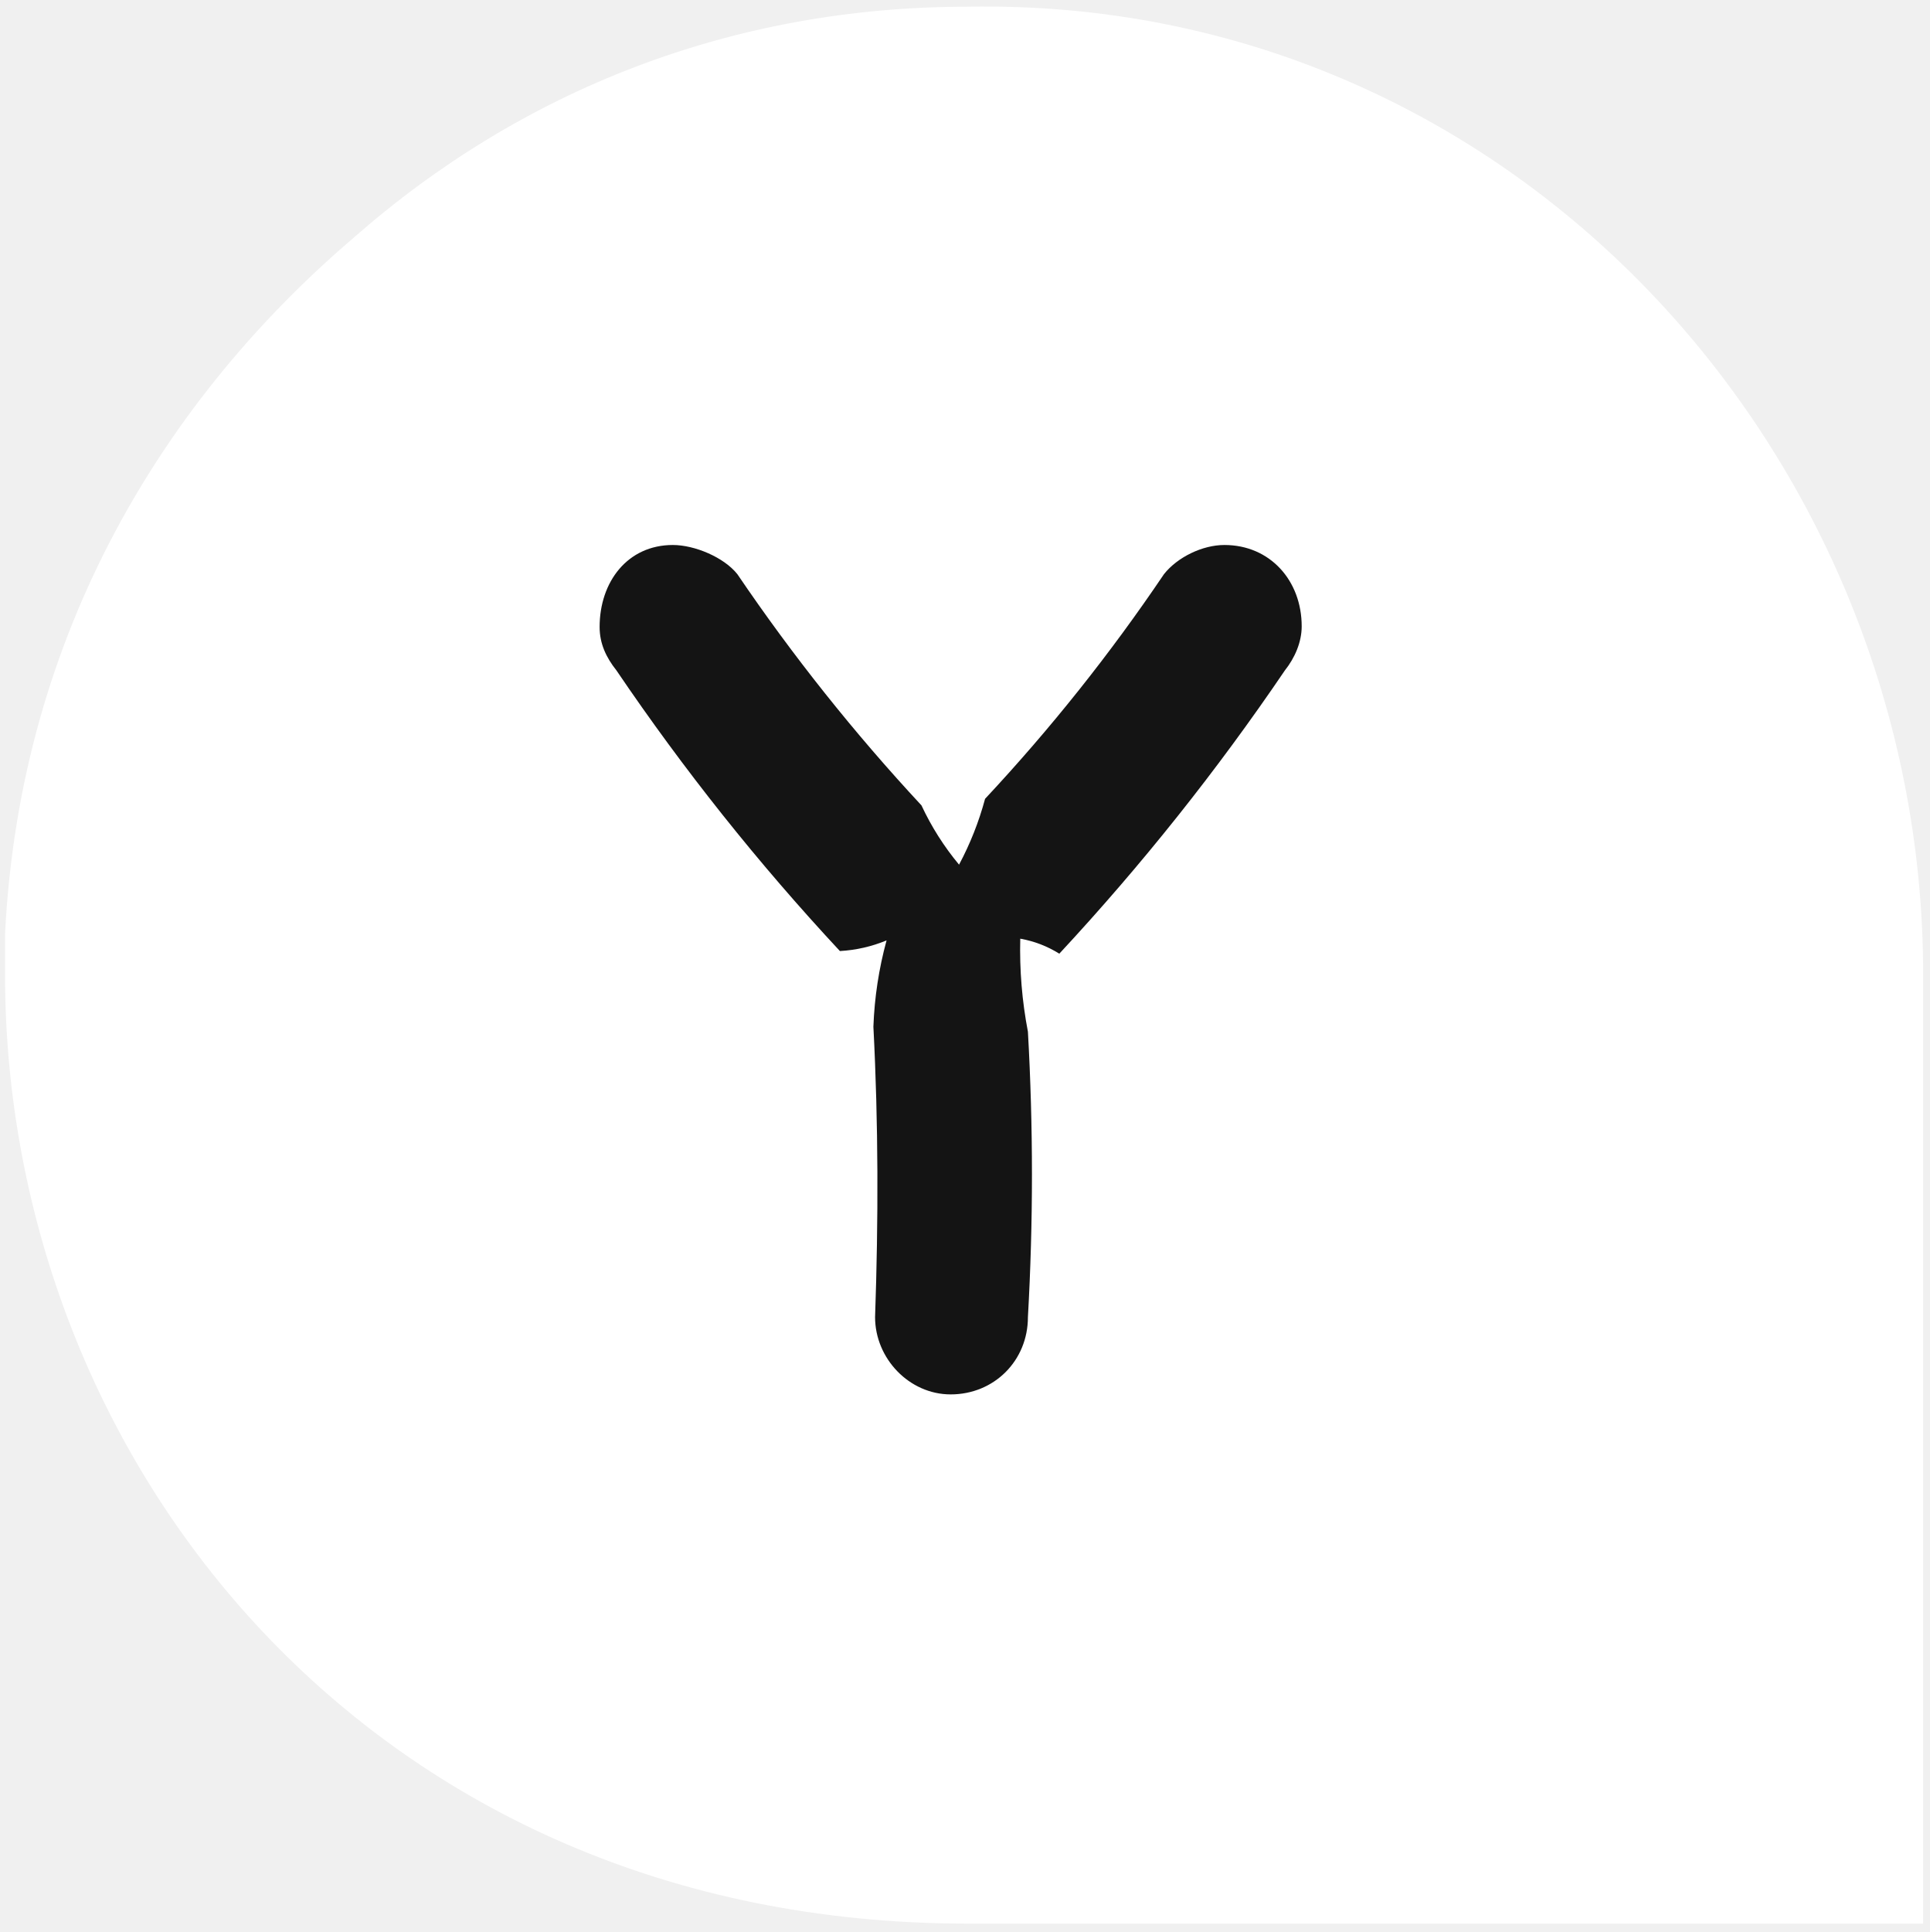
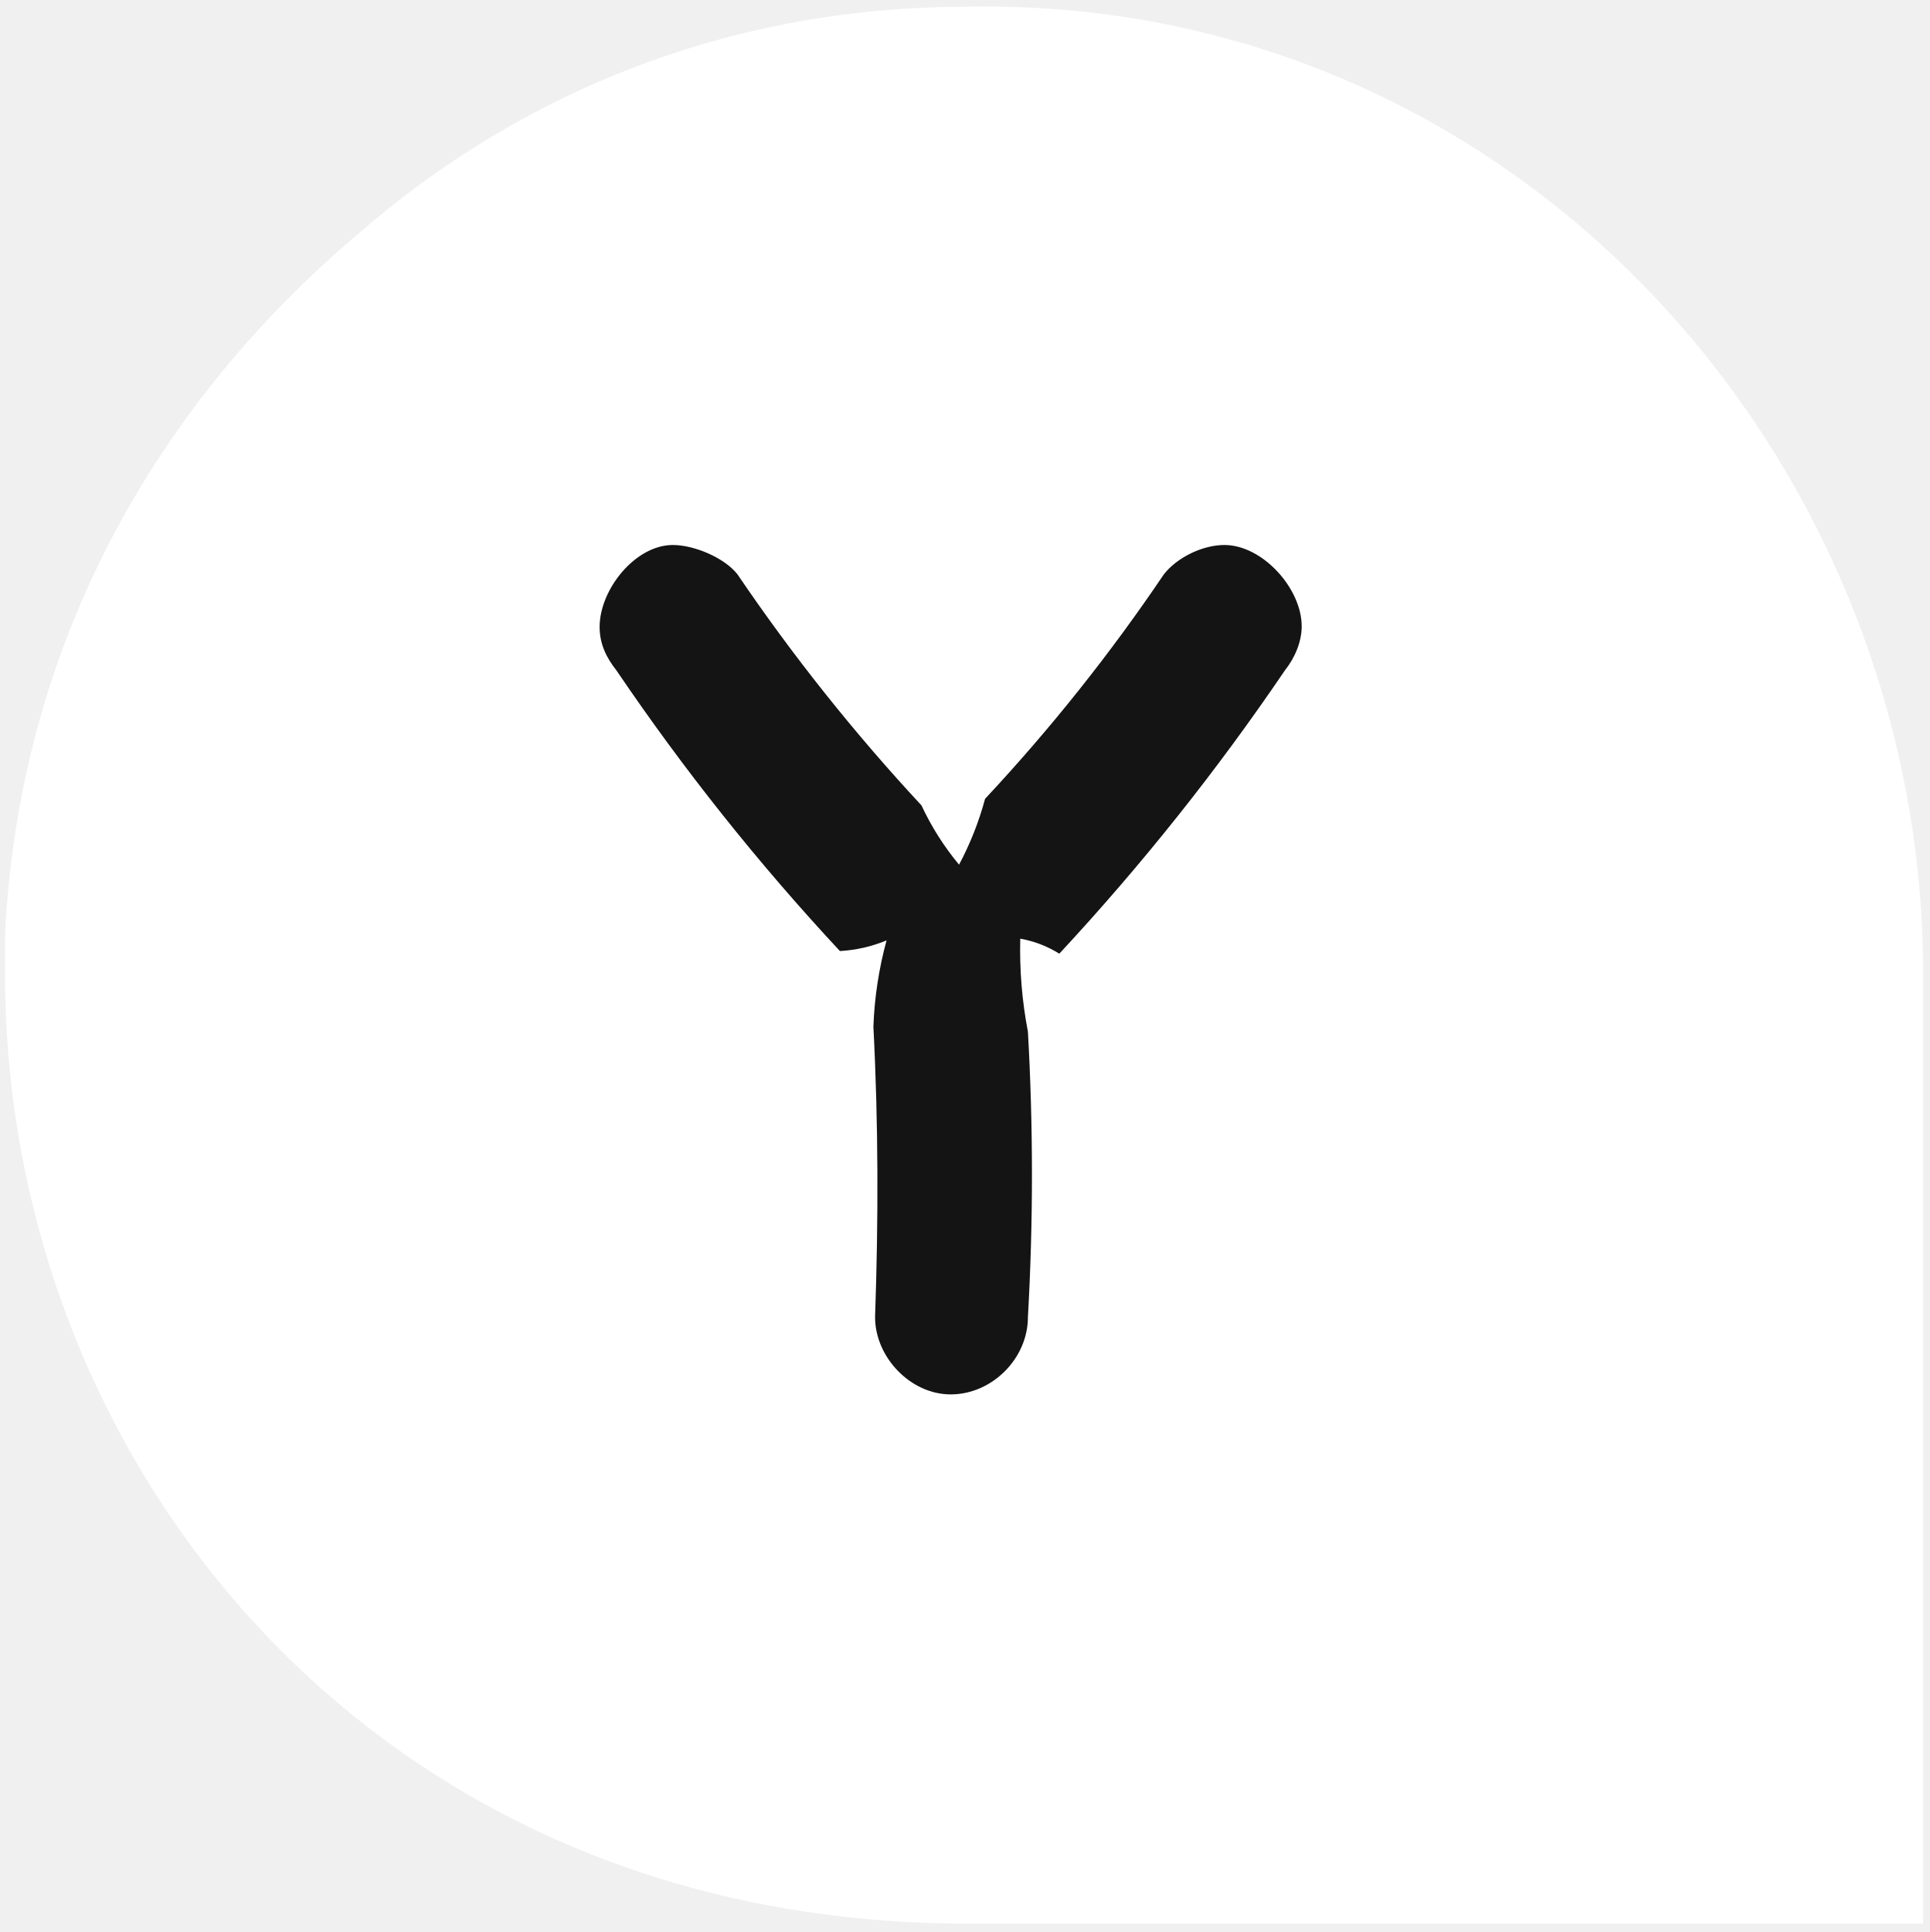
<svg xmlns="http://www.w3.org/2000/svg" viewBox="0 0 114.9 115">
  <style type="text/css">
.cls-1 {fill:#FFFFFF;}
.cls-3 {fill:#141414;}
  </style>
  <path class="cls-1" d="m114.5 58c0-31-24.5-58.2-56.9-57.6-13.9 0-26.5 4.9-36.6 13.8-11 9.4-19.8 23.3-20.7 41.4v2.4c0 29.1 21.9 56.5 57.3 56.5h56.9v-56.5z" />
-   <path class="cls-3" d="M 36.702 39.906 C 36.085 39.13 35.7 38.308 35.7 37.32 C 35.7 34.627 37.367 32.44 40.06 32.44 C 41.35 32.44 43.097 33.167 43.9 34.176C 47.201 39.043 50.856 43.631 54.862 47.94C 55.456 49.212 56.202 50.388 57.1 51.468C 57.765 50.22 58.282 48.914 58.649 47.549C 62.552 43.371 66.103 38.913 69.302 34.174 C 70.112 33.156 71.596 32.44 72.9 32.44 C 75.618 32.44 77.5 34.562 77.5 37.28 C 77.5 38.227 77.089 39.163 76.5 39.904C 72.452 45.869 67.975 51.489 63.069 56.767C 62.351 56.319 61.576 56.022 60.744 55.873C 60.697 57.736 60.849 59.583 61.2 61.413C 61.52 67.075 61.52 72.738 61.2 78.4 C 61.2 80.991 59.191 83 56.6 83 C 54.136 83 52.1 80.864 52.1 78.4C 52.3 72.638 52.3 66.875 52 61.113C 52.064 59.371 52.325 57.658 52.784 55.976C 51.894 56.344 50.968 56.555 50.006 56.61C 45.141 51.385 40.707 45.817 36.702 39.906 Z" />
+   <path class="cls-3" d="M 36.702 39.906 C 36.085 39.13 35.7 38.308 35.7 37.32 C 35.7 35.084 37.824 32.44 40.06 32.44 C 41.322 32.44 43.115 33.189 43.9 34.176C 47.201 39.043 50.856 43.631 54.862 47.94C 55.456 49.212 56.202 50.388 57.1 51.468C 57.765 50.22 58.282 48.914 58.649 47.549C 62.552 43.371 66.103 38.913 69.302 34.174 C 70.103 33.167 71.61 32.44 72.9 32.44 C 75.161 32.44 77.5 35.019 77.5 37.28 C 77.5 38.216 77.083 39.171 76.5 39.904C 72.452 45.869 67.975 51.489 63.069 56.767C 62.351 56.319 61.576 56.022 60.744 55.873C 60.697 57.736 60.849 59.583 61.2 61.413C 61.52 67.075 61.52 72.738 61.2 78.4 C 61.2 80.864 59.064 83 56.6 83 C 54.212 83 52.1 80.788 52.1 78.4C 52.3 72.638 52.3 66.875 52 61.113C 52.064 59.371 52.325 57.658 52.784 55.976C 51.894 56.344 50.968 56.555 50.006 56.61C 45.141 51.385 40.707 45.817 36.702 39.906 Z" />
</svg>
